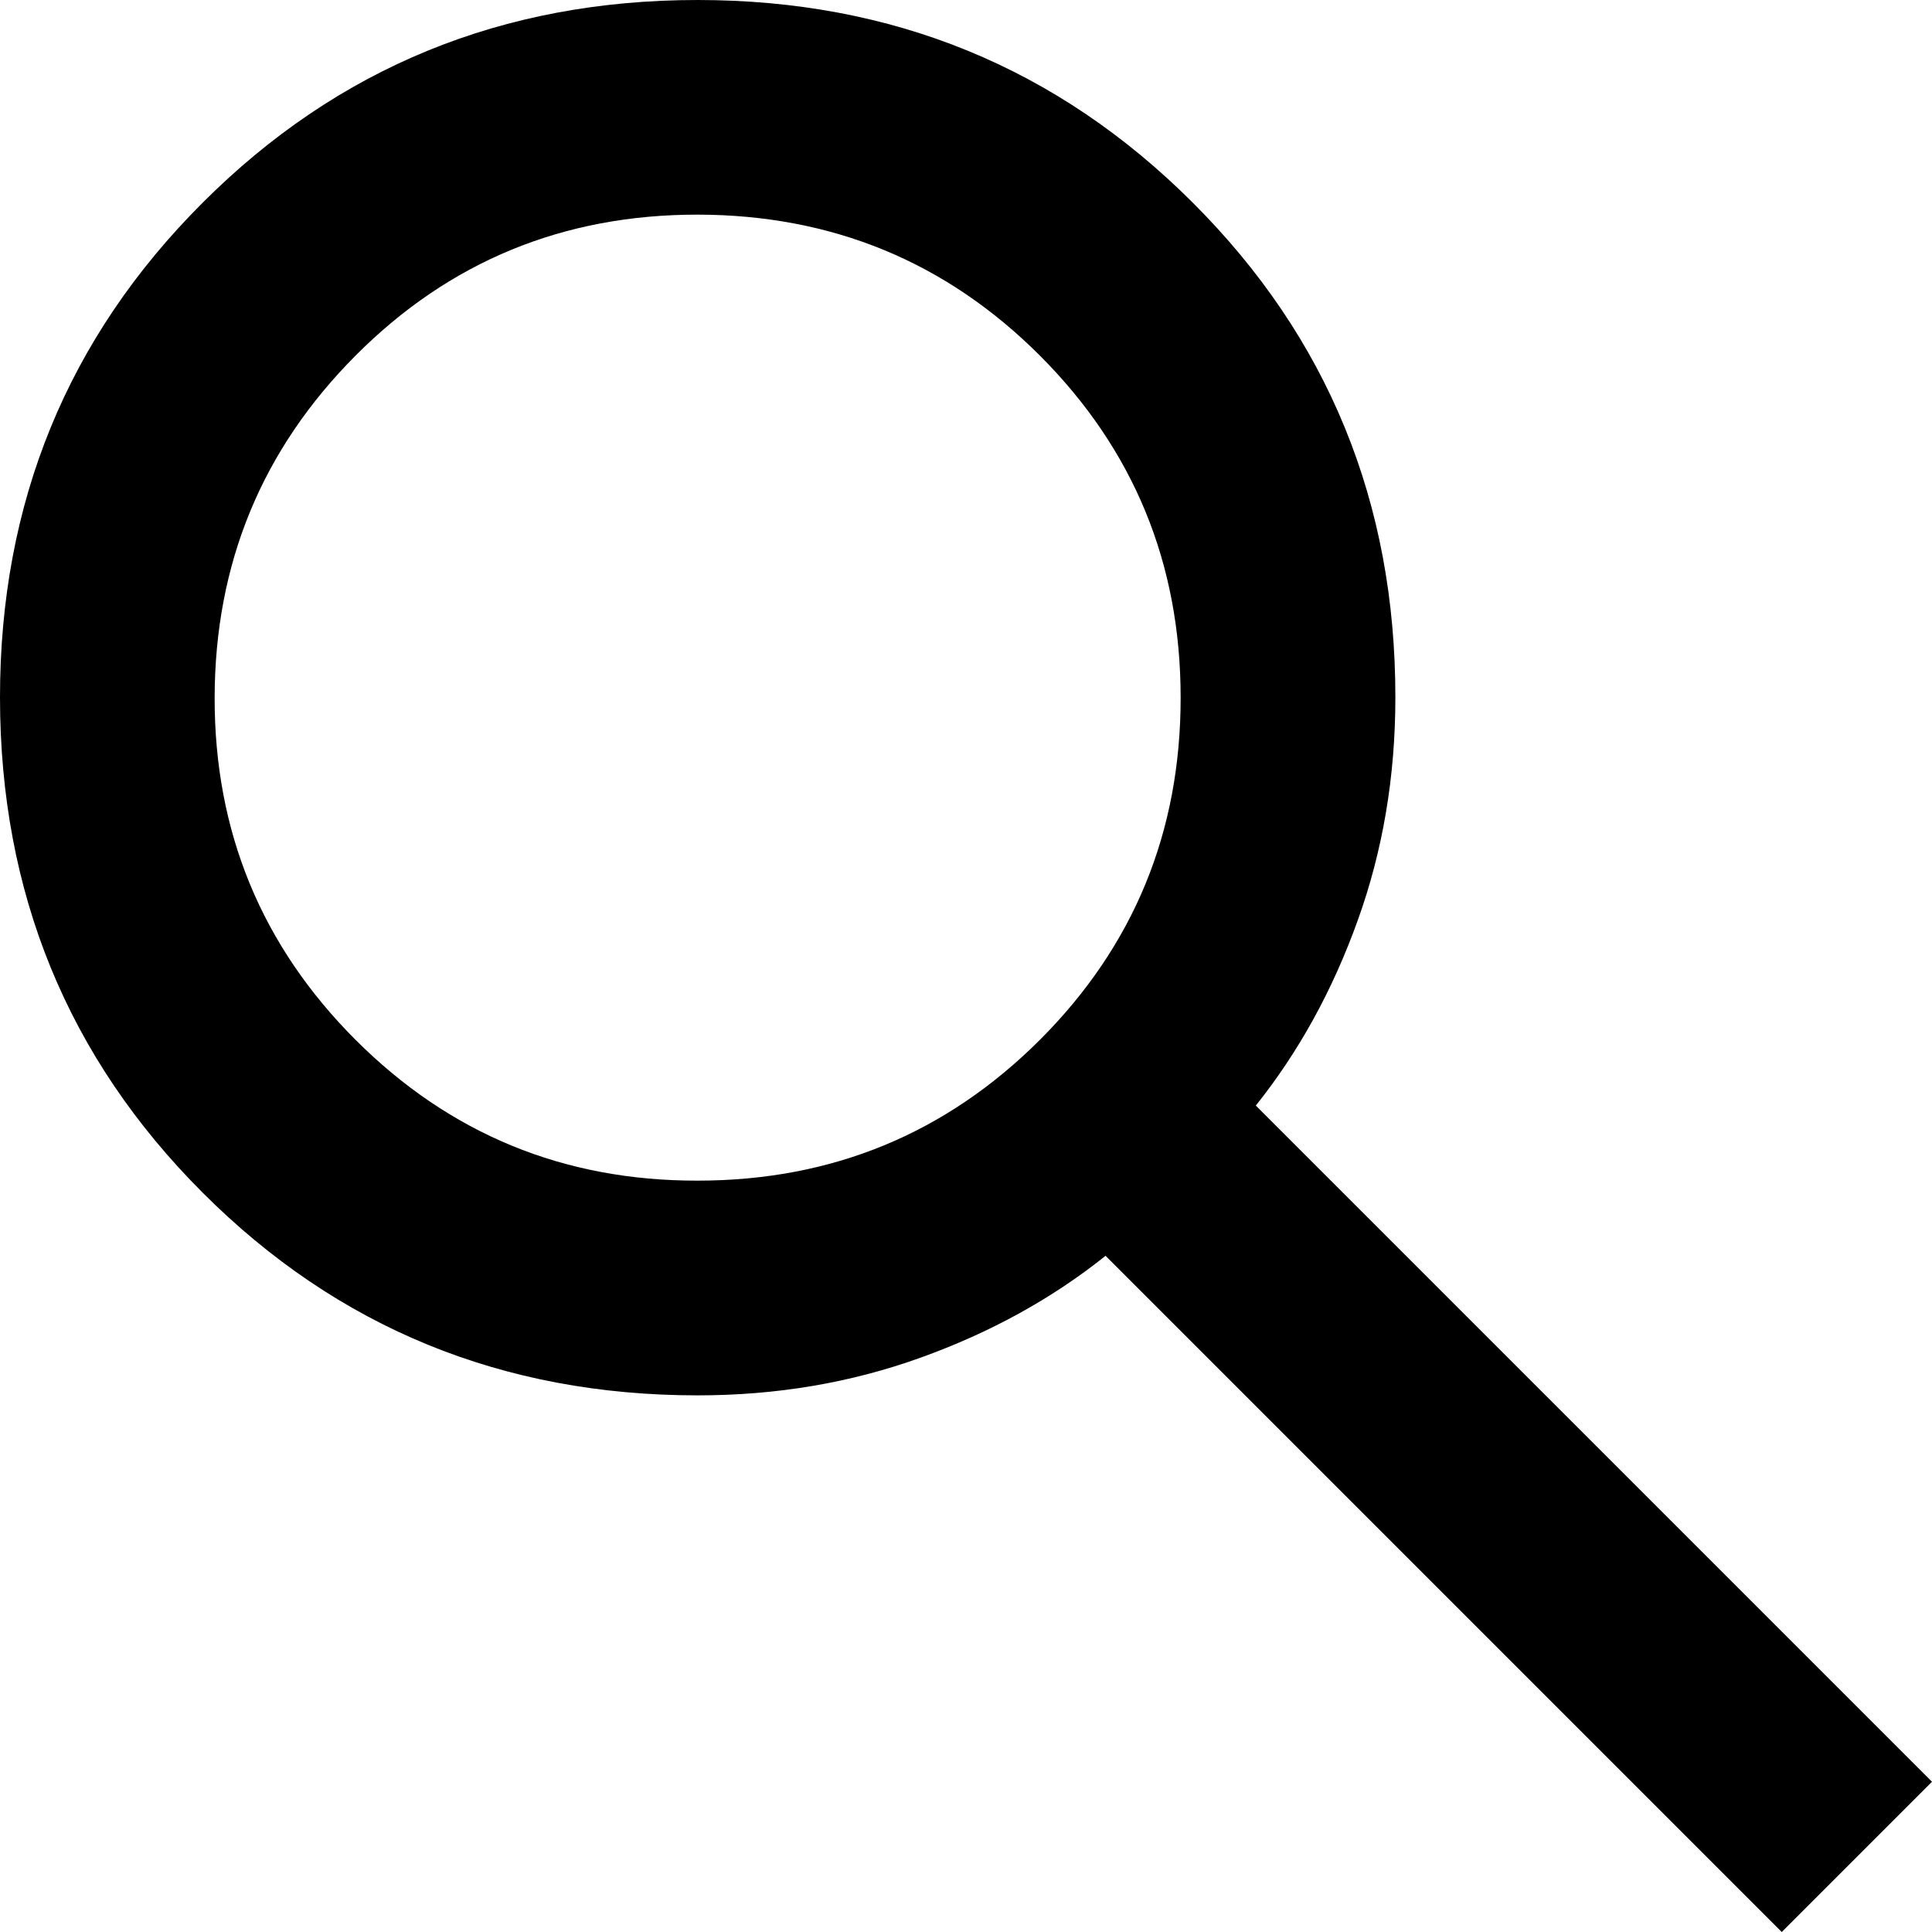
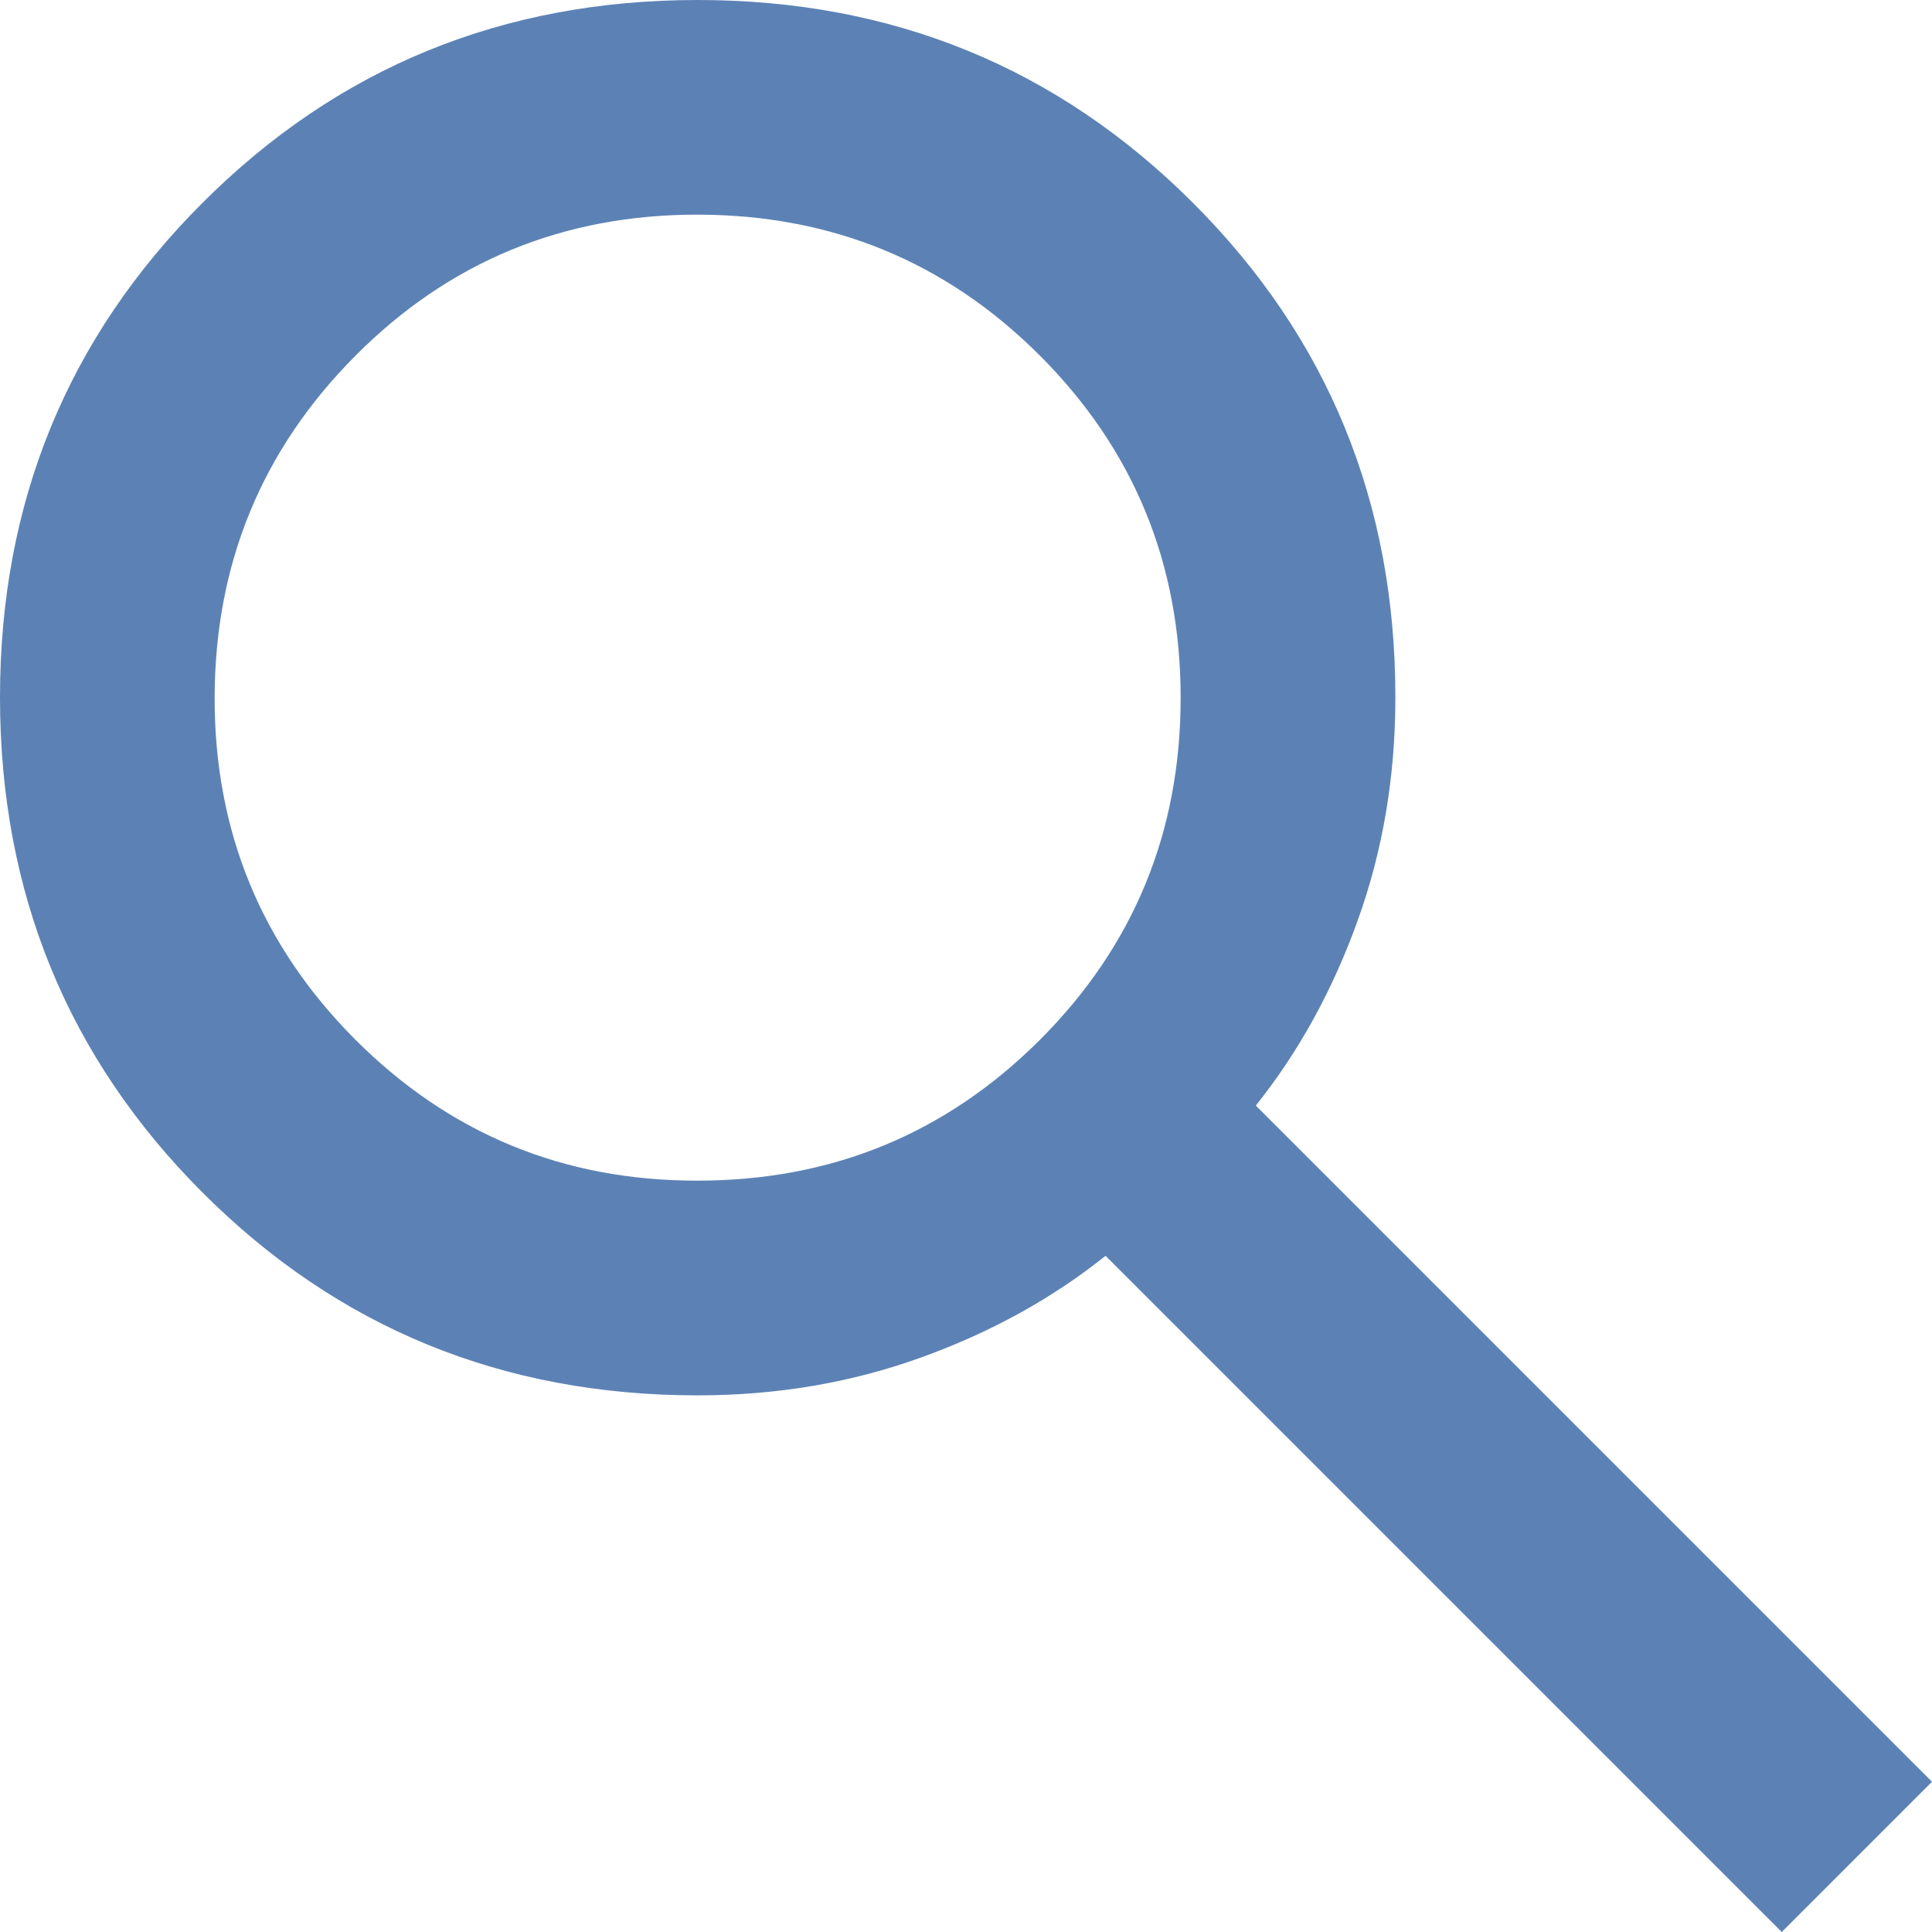
<svg xmlns="http://www.w3.org/2000/svg" width="21" height="21" viewBox="0 0 21 21" fill="none">
-   <path id="Vector" d="M19.367 21L12.017 13.65C11.433 14.117 10.762 14.486 10.004 14.758C9.246 15.031 8.439 15.167 7.583 15.167C5.464 15.167 3.67 14.432 2.203 12.964C0.735 11.496 0.001 9.702 6.17284e-07 7.583C-0.001 5.465 0.733 3.671 2.203 2.203C3.672 0.734 5.465 0 7.583 0C9.701 0 11.495 0.734 12.965 2.203C14.435 3.671 15.169 5.465 15.167 7.583C15.167 8.439 15.031 9.246 14.758 10.004C14.486 10.762 14.117 11.433 13.65 12.017L21 19.367L19.367 21ZM7.583 12.833C9.042 12.833 10.281 12.323 11.303 11.303C12.324 10.282 12.834 9.042 12.833 7.583C12.833 6.124 12.322 4.885 11.303 3.865C10.283 2.845 9.043 2.335 7.583 2.333C6.123 2.332 4.884 2.842 3.865 3.865C2.846 4.888 2.336 6.127 2.333 7.583C2.331 9.039 2.842 10.279 3.865 11.303C4.889 12.326 6.128 12.836 7.583 12.833Z" fill="black" />
+   <path id="Vector" d="M19.367 21L12.017 13.65C11.433 14.117 10.762 14.486 10.004 14.758C9.246 15.031 8.439 15.167 7.583 15.167C5.464 15.167 3.67 14.432 2.203 12.964C0.735 11.496 0.001 9.702 6.17284e-07 7.583C-0.001 5.465 0.733 3.671 2.203 2.203C3.672 0.734 5.465 0 7.583 0C9.701 0 11.495 0.734 12.965 2.203C14.435 3.671 15.169 5.465 15.167 7.583C15.167 8.439 15.031 9.246 14.758 10.004C14.486 10.762 14.117 11.433 13.65 12.017L21 19.367L19.367 21ZM7.583 12.833C9.042 12.833 10.281 12.323 11.303 11.303C12.324 10.282 12.834 9.042 12.833 7.583C12.833 6.124 12.322 4.885 11.303 3.865C10.283 2.845 9.043 2.335 7.583 2.333C6.123 2.332 4.884 2.842 3.865 3.865C2.846 4.888 2.336 6.127 2.333 7.583C2.331 9.039 2.842 10.279 3.865 11.303C4.889 12.326 6.128 12.836 7.583 12.833Z" fill="#5C82B5" />
</svg>
